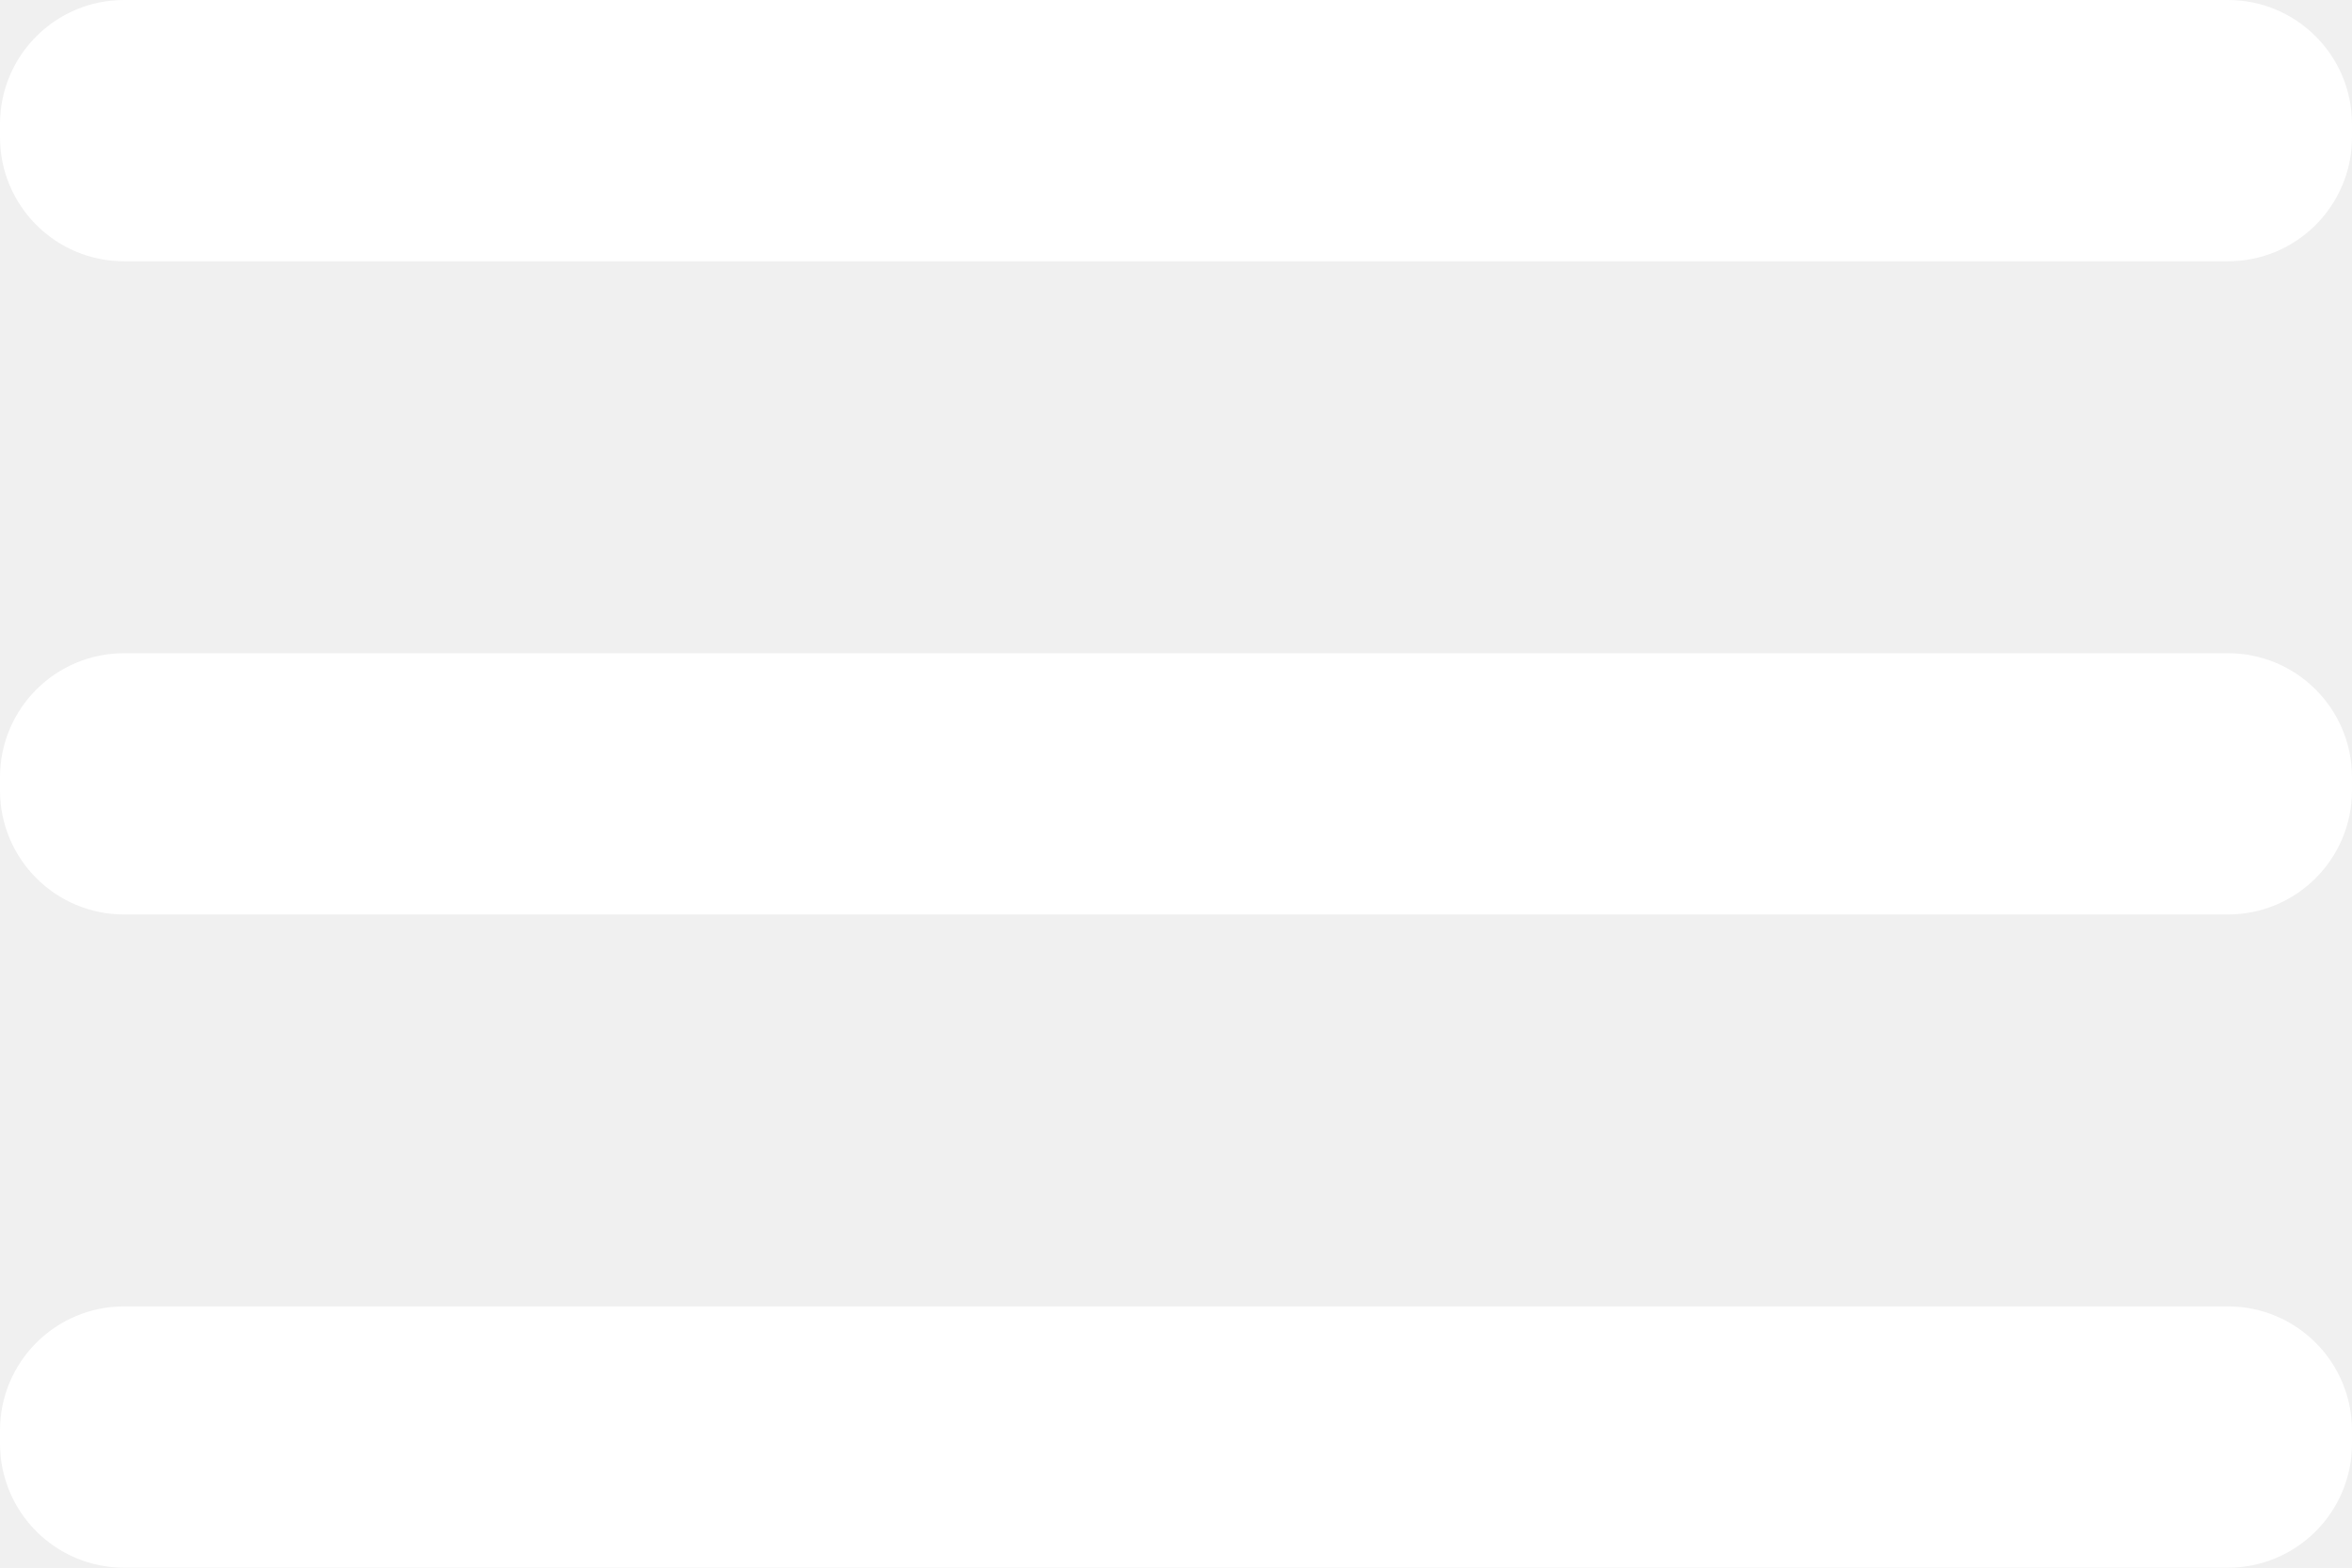
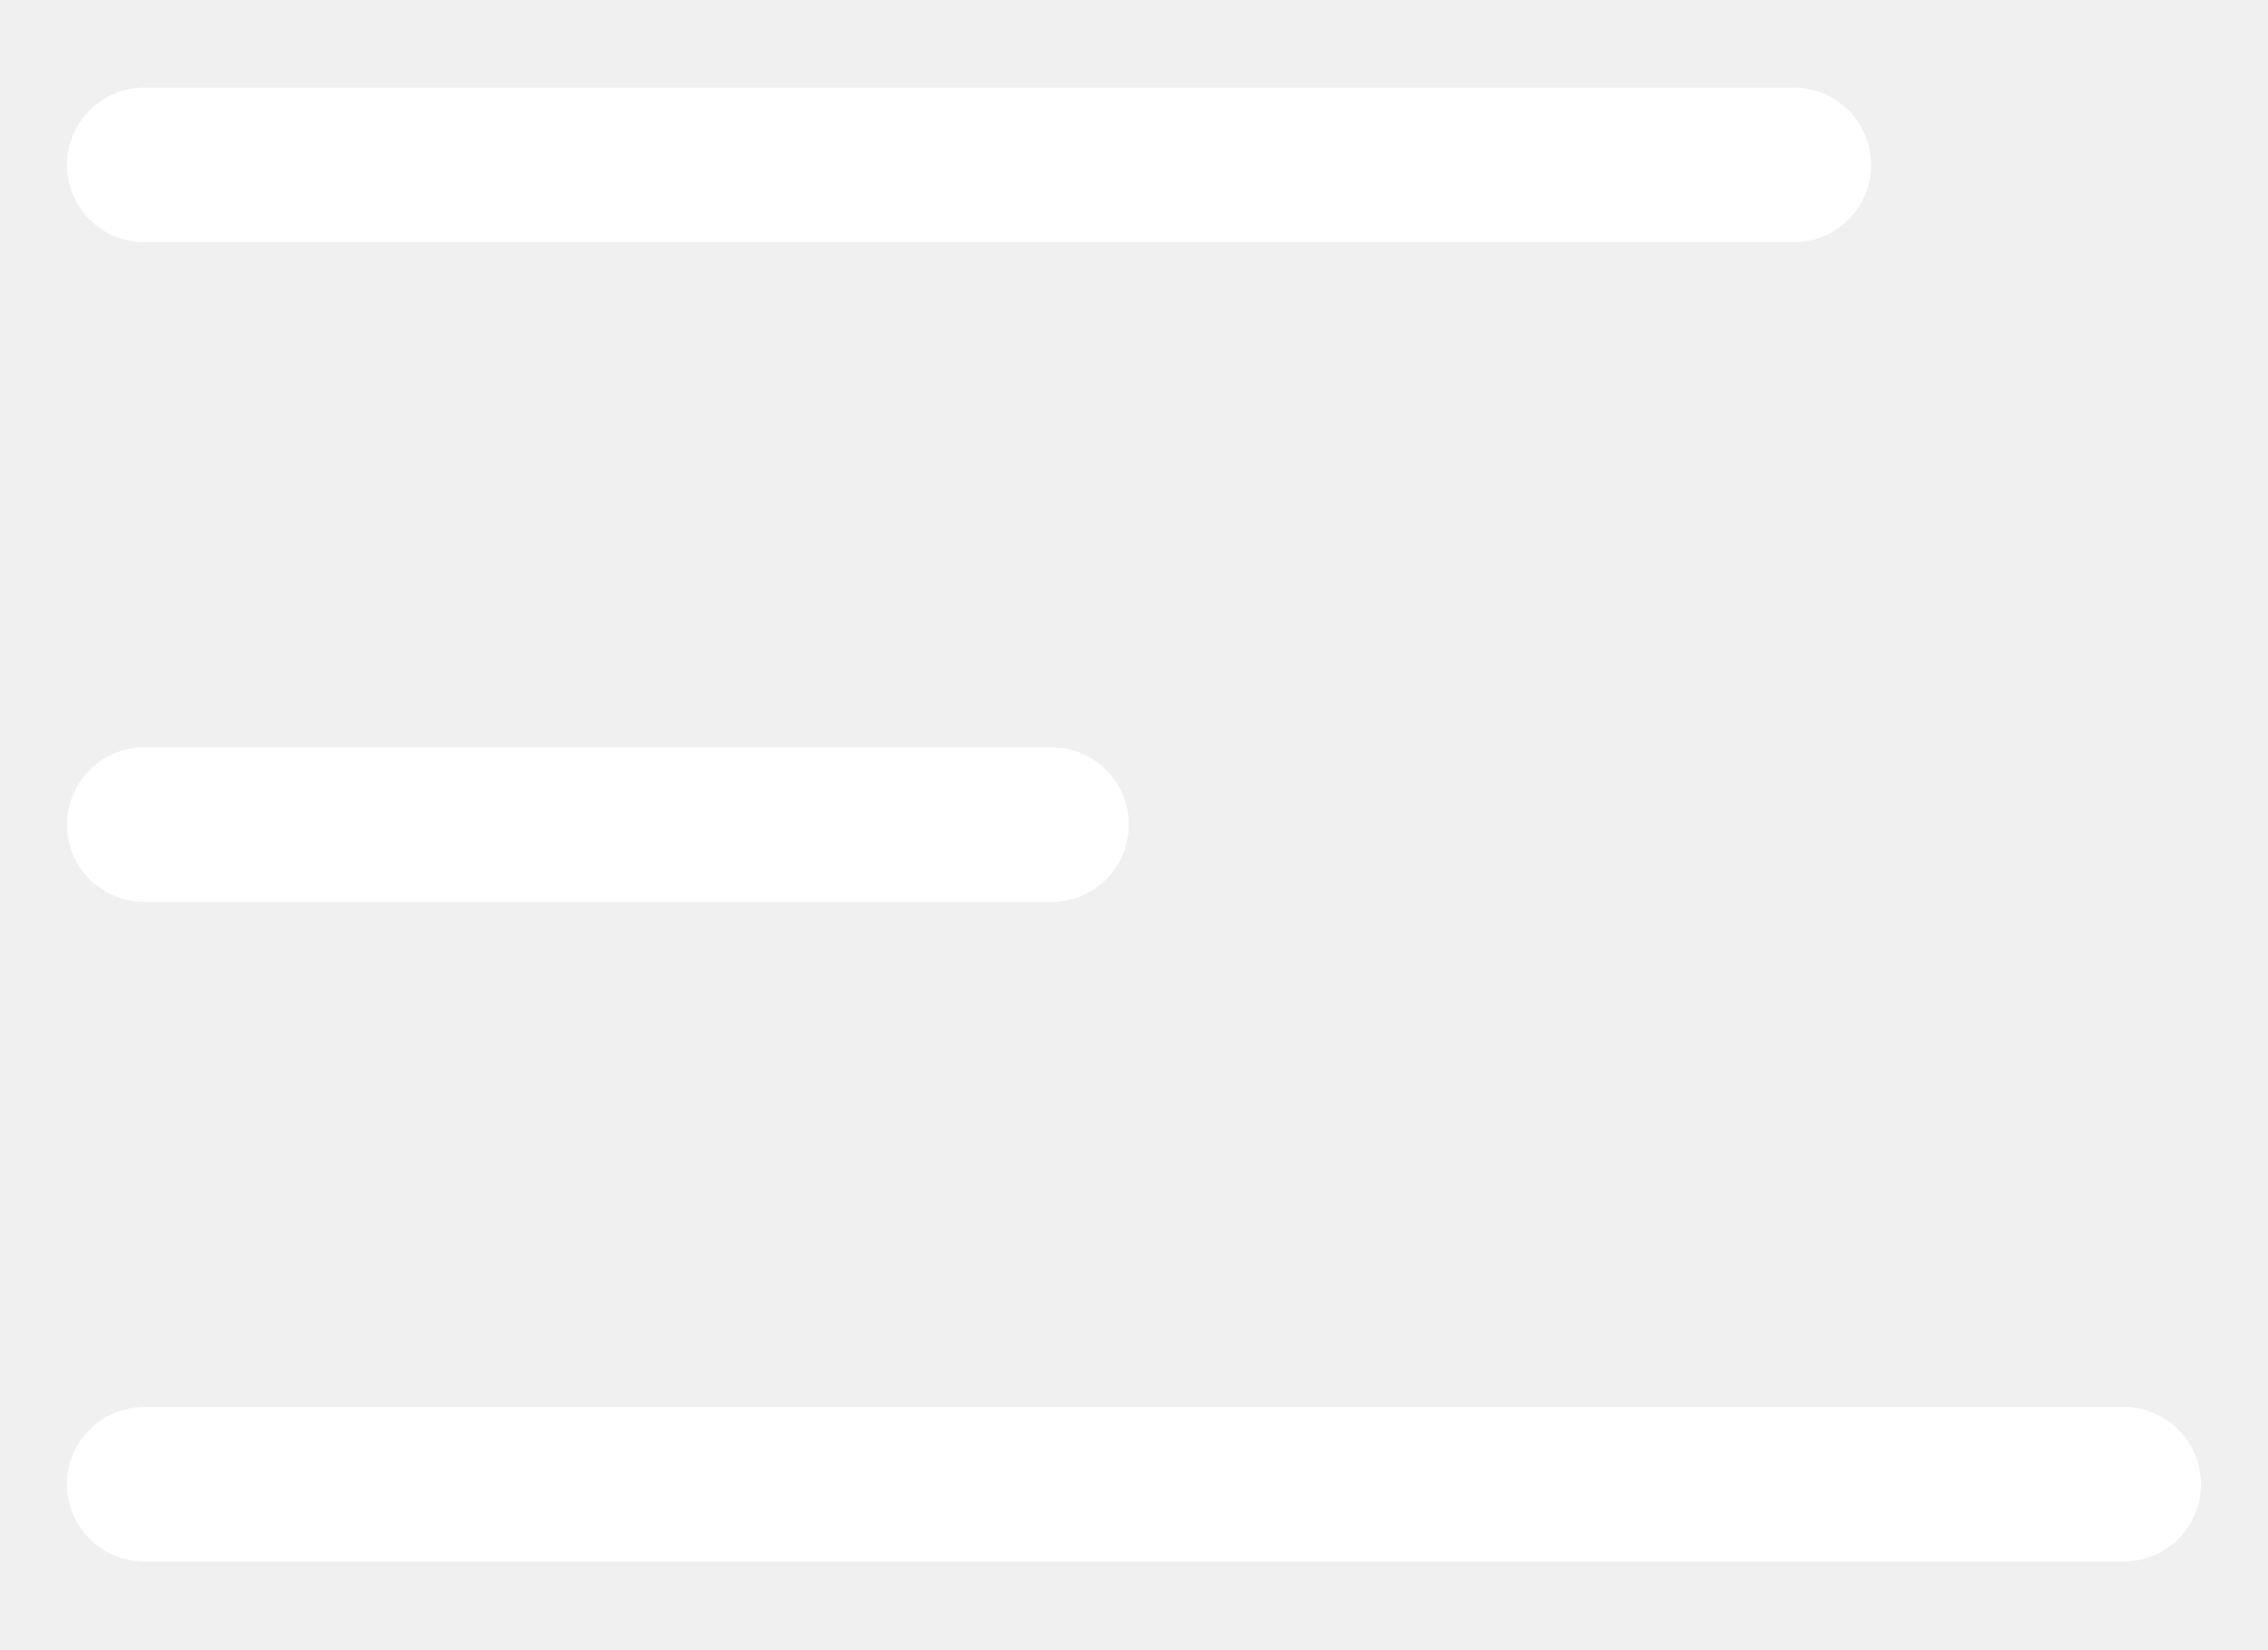
- <svg xmlns="http://www.w3.org/2000/svg" width="18" height="12" viewBox="0 0 18 12" fill="none">
-   <path d="M17.05 5H0.95C0.425 5 0 5.425 0 5.95V6.05C0 6.575 0.425 7 0.95 7H17.05C17.575 7 18 6.575 18 6.05V5.95C18 5.425 17.575 5 17.05 5Z" fill="white" />
-   <path d="M17.05 10H0.95C0.425 10 0 10.425 0 10.95V11.05C0 11.575 0.425 12 0.95 12H17.05C17.575 12 18 11.575 18 11.05V10.95C18 10.425 17.575 10 17.05 10Z" fill="white" />
-   <path d="M17.05 0H0.95C0.425 0 0 0.425 0 0.95V1.05C0 1.575 0.425 2 0.95 2H17.05C17.575 2 18 1.575 18 1.05V0.95C18 0.425 17.575 0 17.05 0Z" fill="white" />
+ <svg xmlns="http://www.w3.org/2000/svg" width="22" height="16" viewBox="0 0 22 16" fill="none">
+   <path d="M1.4 14.399H20.6" stroke="white" stroke-width="1.5" stroke-linecap="round" />
+   <path d="M1.4 8H10.2" stroke="white" stroke-width="1.5" stroke-linecap="round" />
+   <path d="M1.4 1.6H17.4" stroke="white" stroke-width="1.5" stroke-linecap="round" />
</svg>
